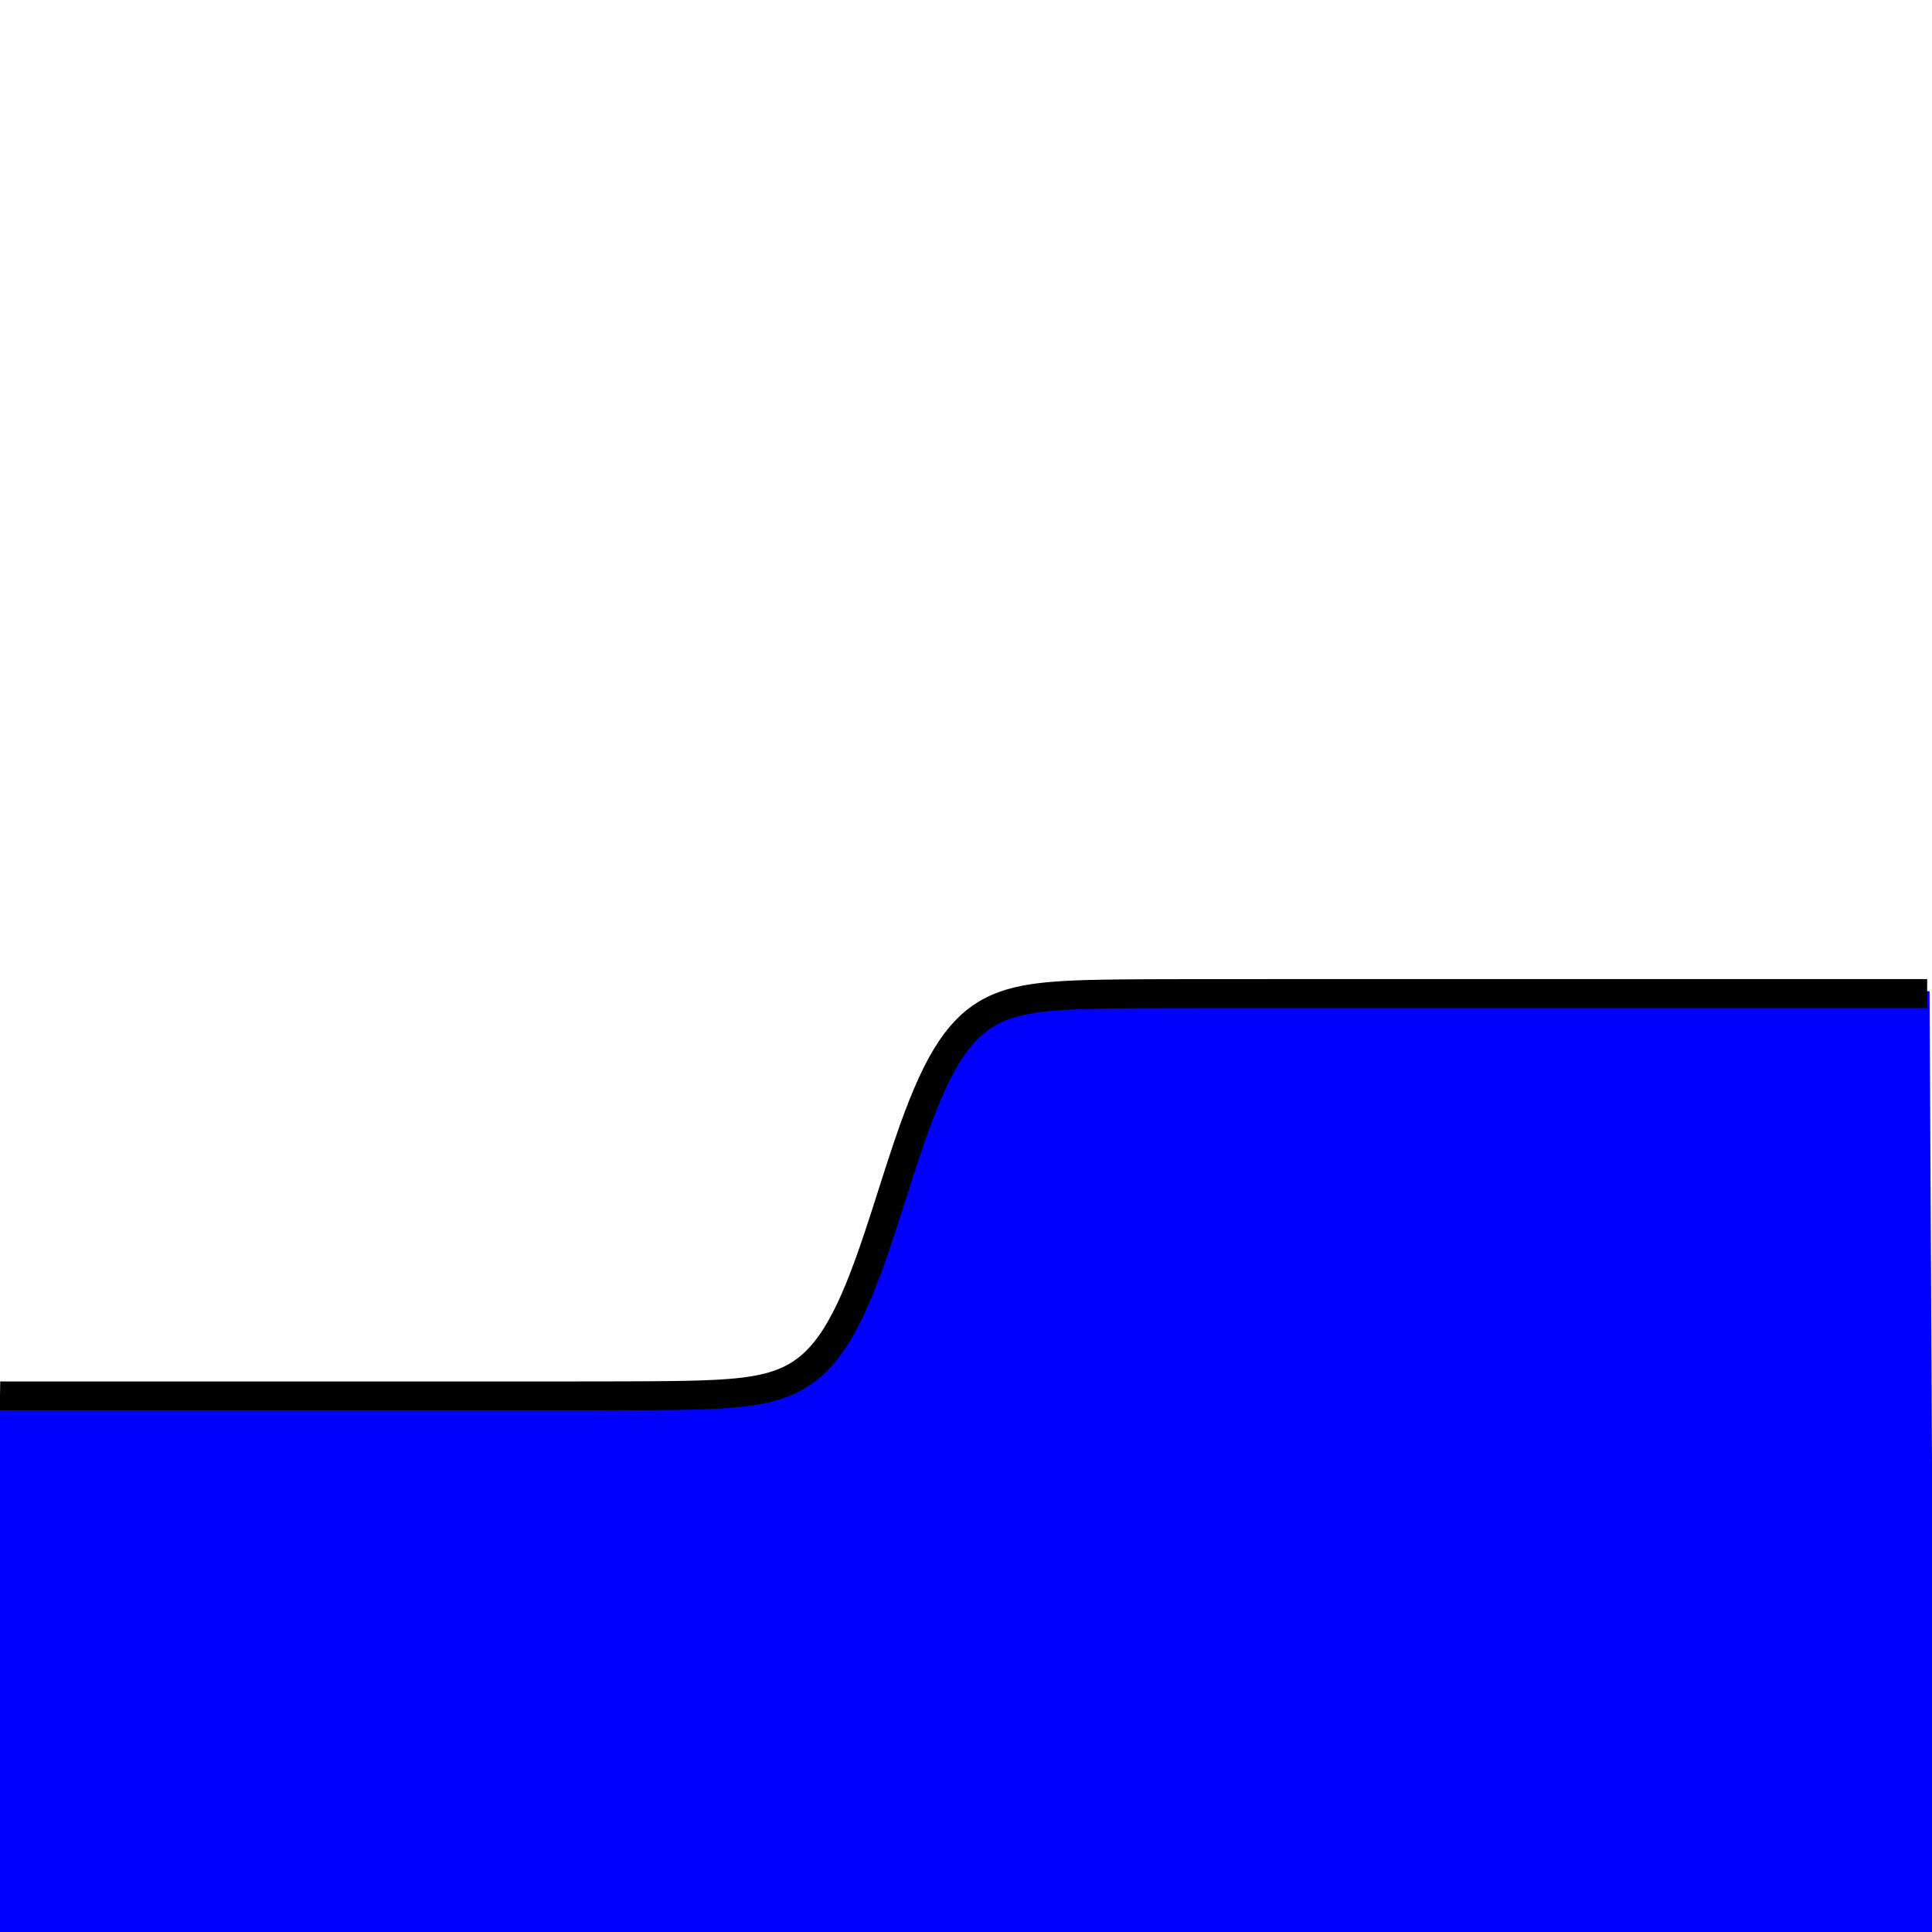
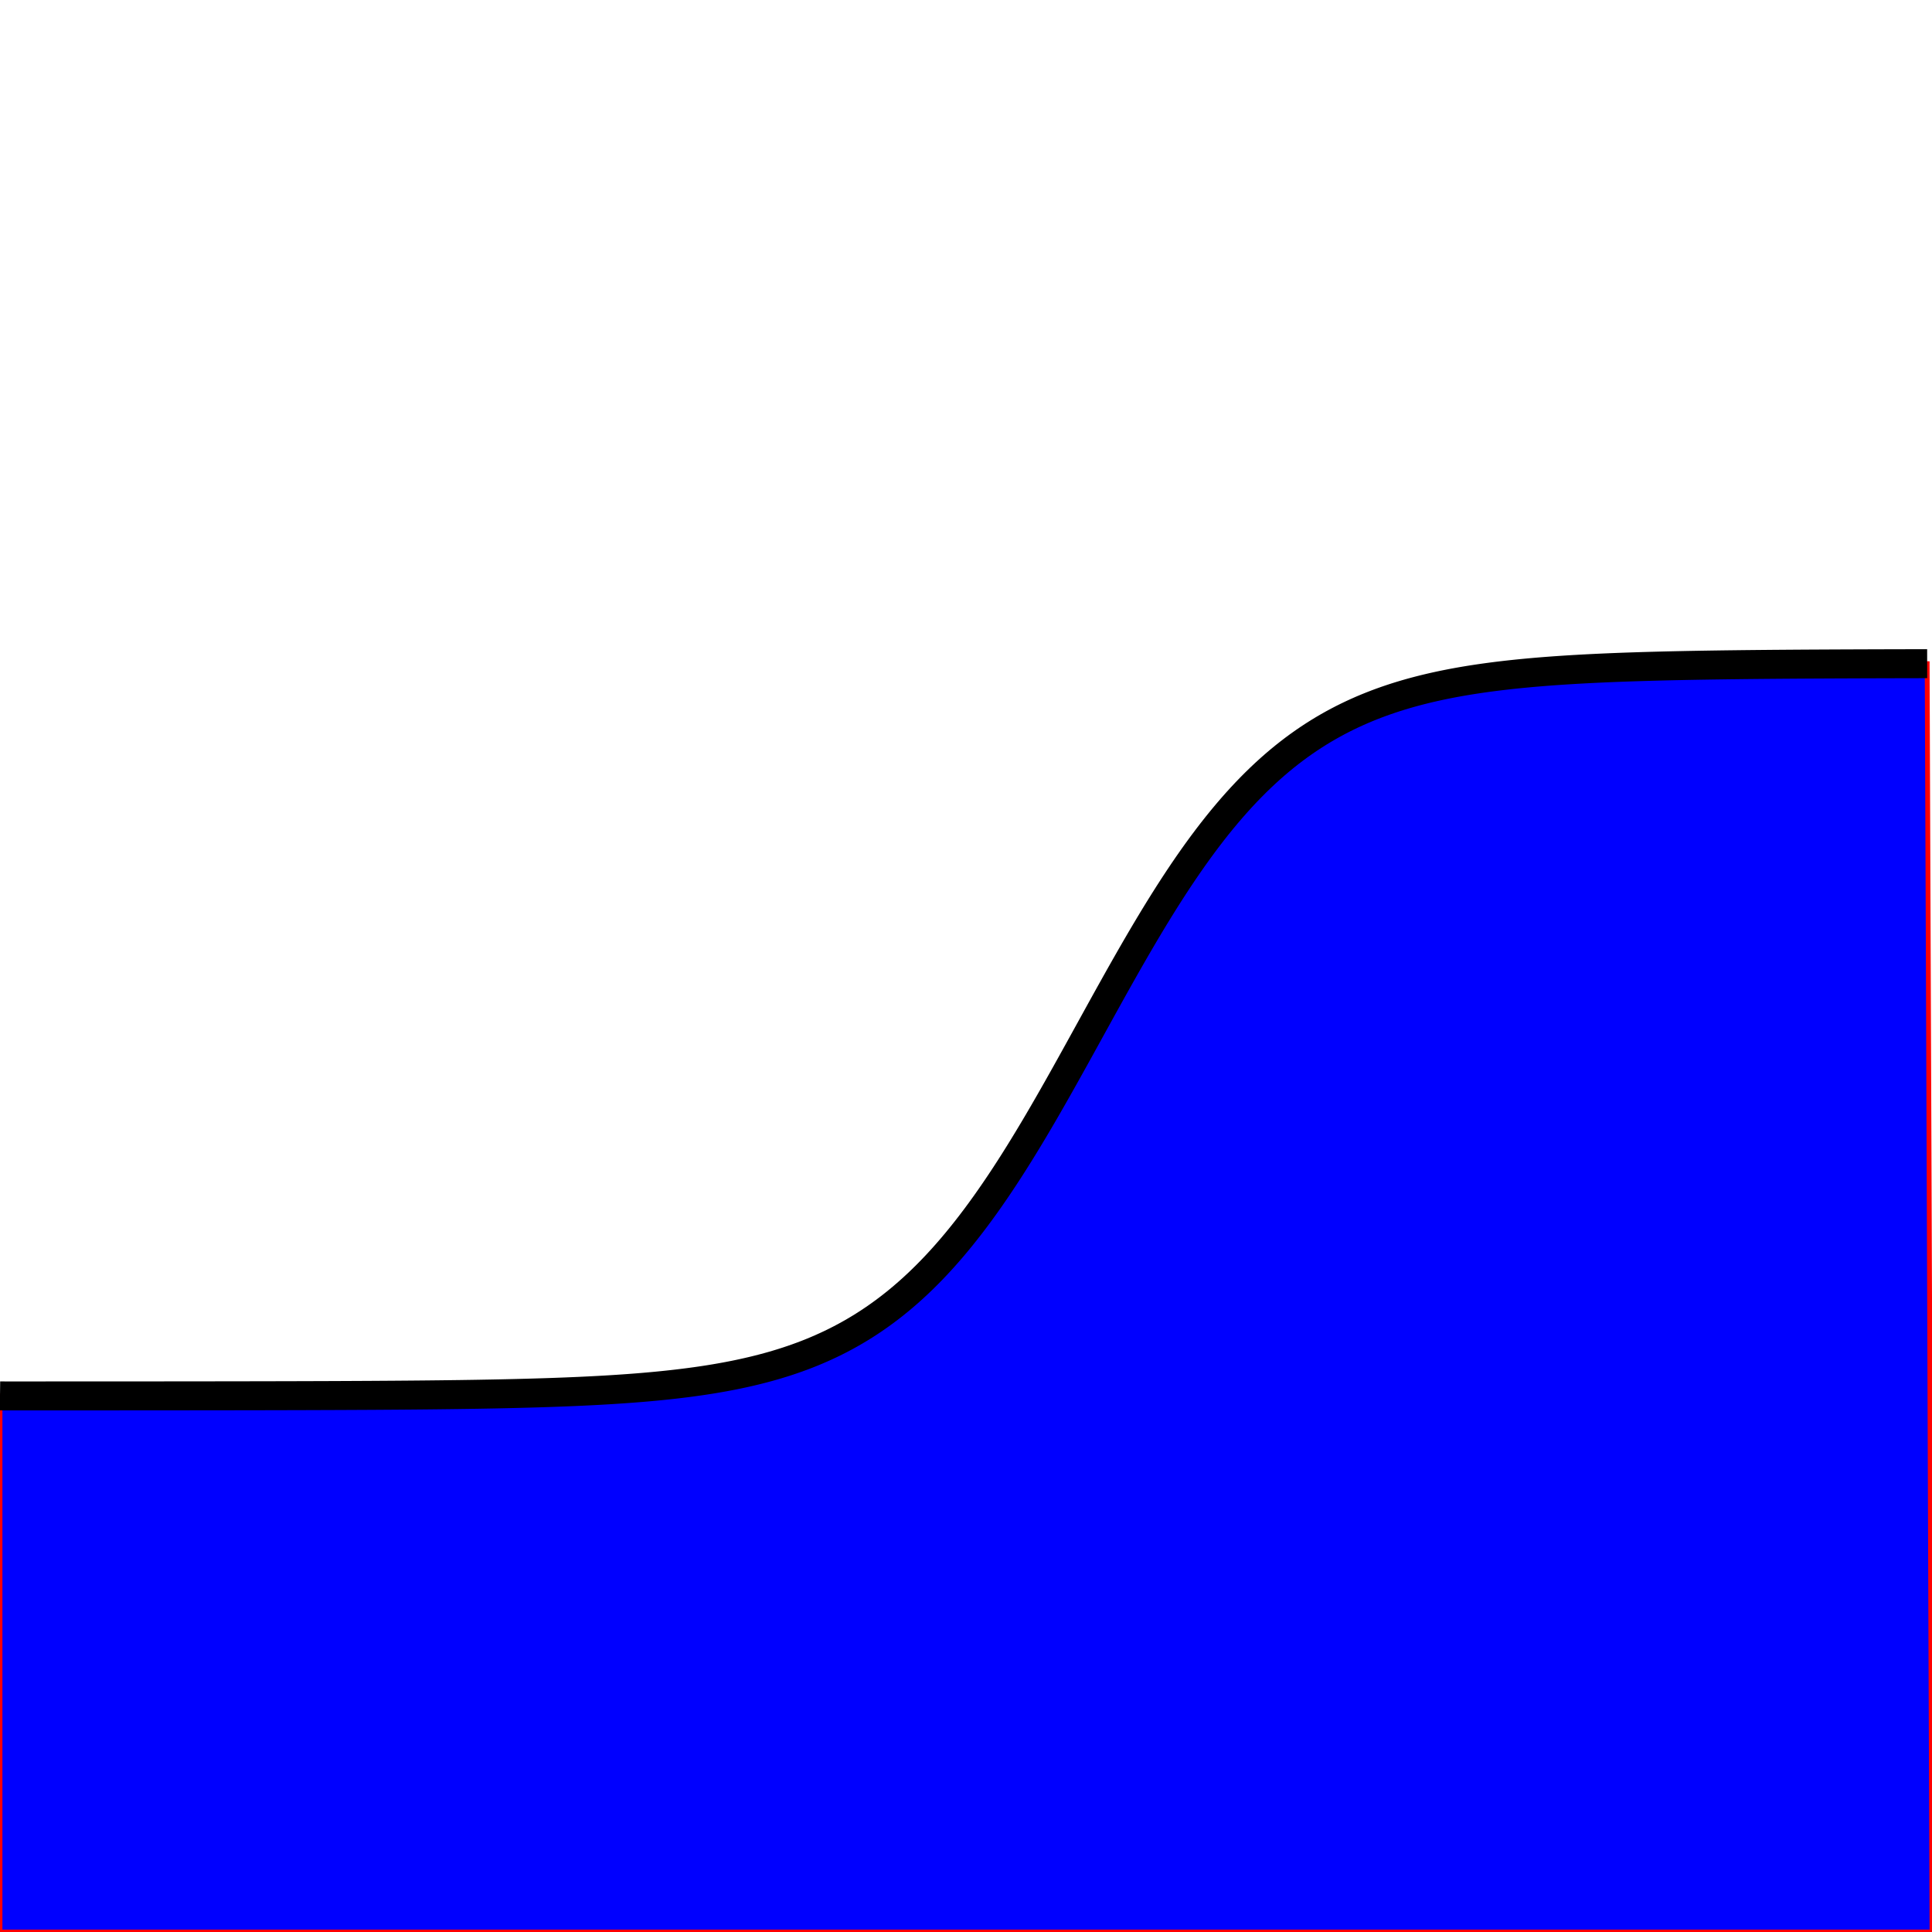
<svg xmlns="http://www.w3.org/2000/svg" width="400" height="400" viewbox="0 0 400 400">
-   <path d="M0 289 L1 289.015 L2 289.015 L3 289.015 L4 289.015 L5 289.015 L6 289.015 L7 289.015 L8 289.015 L9 289.015 L10 289.015 L11 289.015 L12 289.015 L13 289.015 L14 289.015 L15 289.015 L16 289.015 L17 289.015 L18 289.015 L19 289.015 L20 289.015 L21 289.015 L22 289.015 L23 289.015 L24 289.015 L25 289.015 L26 289.015 L27 289.015 L28 289.015 L29 289.015 L30 289.015 L31 289.015 L32 289.015 L33 289.015 L34 289.015 L35 289.015 L36 289.015 L37 289.015 L38 289.015 L39 289.015 L40 289.015 L41 289.015 L42 289.015 L43 289.015 L44 289.015 L45 289.015 L46 289.015 L47 289.015 L48 289.015 L49 289.015 L50 289.015 L51 289.015 L52 289.015 L53 289.015 L54 289.015 L55 289.015 L56 289.015 L57 289.015 L58 289.015 L59 289.015 L60 289.015 L61 289.015 L62 289.015 L63 289.015 L64 289.015 L65 289.015 L66 289.015 L67 289.015 L68 289.015 L69 289.015 L70 289.015 L71 289.015 L72 289.015 L73 289.015 L74 289.015 L75 289.015 L76 289.015 L77 289.015 L78 289.015 L79 289.015 L80 289.015 L81 289.015 L82 289.015 L83 289.015 L84 289.015 L85 289.015 L86 289.015 L87 289.015 L88 289.015 L89 289.015 L90 289.015 L91 289.015 L92 289.015 L93 289.015 L94 289.015 L95 289.015 L96 289.015 L97 289.015 L98 289.015 L99 289.015 L100 289.015 L101 289.015 L102 289.015 L103 289.015 L104 289.015 L105 289.015 L106 289.015 L107 289.015 L108 289.014 L109 289.014 L110 289.014 L111 289.014 L112 289.014 L113 289.014 L114 289.013 L115 289.013 L116 289.013 L117 289.012 L118 289.012 L119 289.011 L120 289.01 L121 289.009 L122 289.009 L123 289.007 L124 289.006 L125 289.005 L126 289.003 L127 289.001 L128 288.999 L129 288.996 L130 288.993 L131 288.989 L132 288.985 L133 288.98 L134 288.974 L135 288.968 L136 288.96 L137 288.951 L138 288.941 L139 288.929 L140 288.915 L141 288.898 L142 288.879 L143 288.857 L144 288.832 L145 288.802 L146 288.768 L147 288.727 L148 288.681 L149 288.627 L150 288.564 L151 288.492 L152 288.408 L153 288.31 L154 288.197 L155 288.065 L156 287.913 L157 287.737 L158 287.534 L159 287.299 L160 287.027 L161 286.713 L162 286.352 L163 285.936 L164 285.458 L165 284.91 L166 284.282 L167 283.565 L168 282.748 L169 281.819 L170 280.768 L171 279.583 L172 278.251 L173 276.762 L174 275.107 L175 273.278 L176 271.27 L177 269.081 L178 266.714 L179 264.177 L180 261.481 L181 258.644 L182 255.69 L183 252.645 L184 249.543 L185 246.415 L186 243.299 L187 240.228 L188 237.235 L189 234.349 L190 231.595 L191 228.993 L192 226.558 L193 224.298 L194 222.219 L195 220.32 L196 218.598 L197 217.045 L198 215.652 L199 214.411 L200 213.308 L201 212.332 L202 211.473 L203 210.718 L204 210.056 L205 209.477 L206 208.973 L207 208.534 L208 208.152 L209 207.82 L210 207.533 L211 207.284 L212 207.068 L213 206.882 L214 206.721 L215 206.582 L216 206.462 L217 206.358 L218 206.269 L219 206.192 L220 206.126 L221 206.068 L222 206.019 L223 205.977 L224 205.94 L225 205.909 L226 205.881 L227 205.858 L228 205.838 L229 205.821 L230 205.806 L231 205.793 L232 205.782 L233 205.772 L234 205.764 L235 205.757 L236 205.751 L237 205.746 L238 205.742 L239 205.738 L240 205.734 L241 205.731 L242 205.729 L243 205.727 L244 205.725 L245 205.723 L246 205.722 L247 205.721 L248 205.72 L249 205.719 L250 205.718 L251 205.718 L252 205.717 L253 205.717 L254 205.716 L255 205.716 L256 205.716 L257 205.715 L258 205.715 L259 205.715 L260 205.715 L261 205.715 L262 205.715 L263 205.714 L264 205.714 L265 205.714 L266 205.714 L267 205.714 L268 205.714 L269 205.714 L270 205.714 L271 205.714 L272 205.714 L273 205.714 L274 205.714 L275 205.714 L276 205.714 L277 205.714 L278 205.714 L279 205.714 L280 205.714 L281 205.714 L282 205.714 L283 205.714 L284 205.714 L285 205.714 L286 205.714 L287 205.714 L288 205.714 L289 205.714 L290 205.714 L291 205.714 L292 205.714 L293 205.714 L294 205.714 L295 205.714 L296 205.714 L297 205.714 L298 205.714 L299 205.714 L300 205.714 L301 205.714 L302 205.714 L303 205.714 L304 205.714 L305 205.714 L306 205.714 L307 205.714 L308 205.714 L309 205.714 L310 205.714 L311 205.714 L312 205.714 L313 205.714 L314 205.714 L315 205.714 L316 205.714 L317 205.714 L318 205.714 L319 205.714 L320 205.714 L321 205.714 L322 205.714 L323 205.714 L324 205.714 L325 205.714 L326 205.714 L327 205.714 L328 205.714 L329 205.714 L330 205.714 L331 205.714 L332 205.714 L333 205.714 L334 205.714 L335 205.714 L336 205.714 L337 205.714 L338 205.714 L339 205.714 L340 205.714 L341 205.714 L342 205.714 L343 205.714 L344 205.714 L345 205.714 L346 205.714 L347 205.714 L348 205.714 L349 205.714 L350 205.714 L351 205.714 L352 205.714 L353 205.714 L354 205.714 L355 205.714 L356 205.714 L357 205.714 L358 205.714 L359 205.714 L360 205.714 L361 205.714 L362 205.714 L363 205.714 L364 205.714 L365 205.714 L366 205.714 L367 205.714 L368 205.714 L369 205.714 L370 205.714 L371 205.714 L372 205.714 L373 205.714 L374 205.714 L375 205.714 L376 205.714 L377 205.714 L378 205.714 L379 205.714 L380 205.714 L381 205.714 L382 205.714 L383 205.714 L384 205.714 L385 205.714 L386 205.714 L387 205.714 L388 205.714 L389 205.714 L390 205.714 L391 205.714 L392 205.714 L393 205.714 L394 205.714 L395 205.714 L396 205.714 L397 205.714 L398 205.714 L399 205.714 L400 400 L0 400 L0 289.015 Z" stroke="blue" stroke-width="1" fill="blue" />
-   <path d="M0 289 L1 289.015 L2 289.015 L3 289.015 L4 289.015 L5 289.015 L6 289.015 L7 289.015 L8 289.015 L9 289.015 L10 289.015 L11 289.015 L12 289.015 L13 289.015 L14 289.015 L15 289.015 L16 289.015 L17 289.015 L18 289.015 L19 289.015 L20 289.015 L21 289.015 L22 289.015 L23 289.015 L24 289.015 L25 289.015 L26 289.015 L27 289.015 L28 289.015 L29 289.015 L30 289.015 L31 289.015 L32 289.015 L33 289.015 L34 289.015 L35 289.015 L36 289.015 L37 289.015 L38 289.015 L39 289.015 L40 289.015 L41 289.015 L42 289.015 L43 289.015 L44 289.015 L45 289.015 L46 289.015 L47 289.015 L48 289.015 L49 289.015 L50 289.015 L51 289.015 L52 289.015 L53 289.015 L54 289.015 L55 289.015 L56 289.015 L57 289.015 L58 289.015 L59 289.015 L60 289.015 L61 289.015 L62 289.015 L63 289.015 L64 289.015 L65 289.015 L66 289.015 L67 289.015 L68 289.015 L69 289.015 L70 289.015 L71 289.015 L72 289.015 L73 289.015 L74 289.015 L75 289.015 L76 289.015 L77 289.015 L78 289.015 L79 289.015 L80 289.015 L81 289.015 L82 289.015 L83 289.015 L84 289.015 L85 289.015 L86 289.015 L87 289.015 L88 289.015 L89 289.015 L90 289.015 L91 289.015 L92 289.015 L93 289.015 L94 289.015 L95 289.015 L96 289.015 L97 289.015 L98 289.015 L99 289.015 L100 289.015 L101 289.015 L102 289.015 L103 289.015 L104 289.015 L105 289.015 L106 289.015 L107 289.015 L108 289.014 L109 289.014 L110 289.014 L111 289.014 L112 289.014 L113 289.014 L114 289.013 L115 289.013 L116 289.013 L117 289.012 L118 289.012 L119 289.011 L120 289.01 L121 289.009 L122 289.009 L123 289.007 L124 289.006 L125 289.005 L126 289.003 L127 289.001 L128 288.999 L129 288.996 L130 288.993 L131 288.989 L132 288.985 L133 288.98 L134 288.974 L135 288.968 L136 288.96 L137 288.951 L138 288.941 L139 288.929 L140 288.915 L141 288.898 L142 288.879 L143 288.857 L144 288.832 L145 288.802 L146 288.768 L147 288.727 L148 288.681 L149 288.627 L150 288.564 L151 288.492 L152 288.408 L153 288.31 L154 288.197 L155 288.065 L156 287.913 L157 287.737 L158 287.534 L159 287.299 L160 287.027 L161 286.713 L162 286.352 L163 285.936 L164 285.458 L165 284.91 L166 284.282 L167 283.565 L168 282.748 L169 281.819 L170 280.768 L171 279.583 L172 278.251 L173 276.762 L174 275.107 L175 273.278 L176 271.27 L177 269.081 L178 266.714 L179 264.177 L180 261.481 L181 258.644 L182 255.69 L183 252.645 L184 249.543 L185 246.415 L186 243.299 L187 240.228 L188 237.235 L189 234.349 L190 231.595 L191 228.993 L192 226.558 L193 224.298 L194 222.219 L195 220.32 L196 218.598 L197 217.045 L198 215.652 L199 214.411 L200 213.308 L201 212.332 L202 211.473 L203 210.718 L204 210.056 L205 209.477 L206 208.973 L207 208.534 L208 208.152 L209 207.82 L210 207.533 L211 207.284 L212 207.068 L213 206.882 L214 206.721 L215 206.582 L216 206.462 L217 206.358 L218 206.269 L219 206.192 L220 206.126 L221 206.068 L222 206.019 L223 205.977 L224 205.94 L225 205.909 L226 205.881 L227 205.858 L228 205.838 L229 205.821 L230 205.806 L231 205.793 L232 205.782 L233 205.772 L234 205.764 L235 205.757 L236 205.751 L237 205.746 L238 205.742 L239 205.738 L240 205.734 L241 205.731 L242 205.729 L243 205.727 L244 205.725 L245 205.723 L246 205.722 L247 205.721 L248 205.72 L249 205.719 L250 205.718 L251 205.718 L252 205.717 L253 205.717 L254 205.716 L255 205.716 L256 205.716 L257 205.715 L258 205.715 L259 205.715 L260 205.715 L261 205.715 L262 205.715 L263 205.714 L264 205.714 L265 205.714 L266 205.714 L267 205.714 L268 205.714 L269 205.714 L270 205.714 L271 205.714 L272 205.714 L273 205.714 L274 205.714 L275 205.714 L276 205.714 L277 205.714 L278 205.714 L279 205.714 L280 205.714 L281 205.714 L282 205.714 L283 205.714 L284 205.714 L285 205.714 L286 205.714 L287 205.714 L288 205.714 L289 205.714 L290 205.714 L291 205.714 L292 205.714 L293 205.714 L294 205.714 L295 205.714 L296 205.714 L297 205.714 L298 205.714 L299 205.714 L300 205.714 L301 205.714 L302 205.714 L303 205.714 L304 205.714 L305 205.714 L306 205.714 L307 205.714 L308 205.714 L309 205.714 L310 205.714 L311 205.714 L312 205.714 L313 205.714 L314 205.714 L315 205.714 L316 205.714 L317 205.714 L318 205.714 L319 205.714 L320 205.714 L321 205.714 L322 205.714 L323 205.714 L324 205.714 L325 205.714 L326 205.714 L327 205.714 L328 205.714 L329 205.714 L330 205.714 L331 205.714 L332 205.714 L333 205.714 L334 205.714 L335 205.714 L336 205.714 L337 205.714 L338 205.714 L339 205.714 L340 205.714 L341 205.714 L342 205.714 L343 205.714 L344 205.714 L345 205.714 L346 205.714 L347 205.714 L348 205.714 L349 205.714 L350 205.714 L351 205.714 L352 205.714 L353 205.714 L354 205.714 L355 205.714 L356 205.714 L357 205.714 L358 205.714 L359 205.714 L360 205.714 L361 205.714 L362 205.714 L363 205.714 L364 205.714 L365 205.714 L366 205.714 L367 205.714 L368 205.714 L369 205.714 L370 205.714 L371 205.714 L372 205.714 L373 205.714 L374 205.714 L375 205.714 L376 205.714 L377 205.714 L378 205.714 L379 205.714 L380 205.714 L381 205.714 L382 205.714 L383 205.714 L384 205.714 L385 205.714 L386 205.714 L387 205.714 L388 205.714 L389 205.714 L390 205.714 L391 205.714 L392 205.714 L393 205.714 L394 205.714 L395 205.714 L396 205.714 L397 205.714 L398 205.714 L399 205.714 " stroke="black" stroke-width="6" fill="none" />
+   <path d="M0 289 L1 289.012 L2 289.012 L3 289.012 L4 289.012 L5 289.011 L6 289.011 L7 289.011 L8 289.011 L9 289.011 L10 289.01 L11 289.01 L12 289.01 L13 289.01 L14 289.009 L15 289.009 L16 289.009 L17 289.008 L18 289.008 L19 289.008 L20 289.007 L21 289.007 L22 289.006 L23 289.006 L24 289.006 L25 289.005 L26 289.005 L27 289.004 L28 289.004 L29 289.003 L30 289.002 L31 289.002 L32 289.001 L33 289 L34 289 L35 288.999 L36 288.998 L37 288.997 L38 288.996 L39 288.995 L40 288.994 L41 288.993 L42 288.992 L43 288.991 L44 288.99 L45 288.989 L46 288.988 L47 288.986 L48 288.985 L49 288.983 L50 288.982 L51 288.98 L52 288.978 L53 288.976 L54 288.975 L55 288.973 L56 288.97 L57 288.968 L58 288.966 L59 288.964 L60 288.961 L61 288.958 L62 288.956 L63 288.953 L64 288.95 L65 288.946 L66 288.943 L67 288.939 L68 288.936 L69 288.932 L70 288.928 L71 288.923 L72 288.919 L73 288.914 L74 288.909 L75 288.904 L76 288.899 L77 288.893 L78 288.887 L79 288.88 L80 288.874 L81 288.867 L82 288.86 L83 288.852 L84 288.844 L85 288.836 L86 288.827 L87 288.818 L88 288.808 L89 288.798 L90 288.787 L91 288.776 L92 288.764 L93 288.752 L94 288.739 L95 288.726 L96 288.711 L97 288.697 L98 288.681 L99 288.665 L100 288.647 L101 288.629 L102 288.611 L103 288.591 L104 288.57 L105 288.548 L106 288.525 L107 288.501 L108 288.476 L109 288.45 L110 288.422 L111 288.393 L112 288.363 L113 288.331 L114 288.298 L115 288.263 L116 288.226 L117 288.188 L118 288.147 L119 288.105 L120 288.061 L121 288.014 L122 287.965 L123 287.914 L124 287.861 L125 287.804 L126 287.746 L127 287.684 L128 287.619 L129 287.551 L130 287.48 L131 287.406 L132 287.328 L133 287.246 L134 287.16 L135 287.07 L136 286.976 L137 286.878 L138 286.774 L139 286.666 L140 286.553 L141 286.434 L142 286.31 L143 286.18 L144 286.043 L145 285.901 L146 285.751 L147 285.595 L148 285.431 L149 285.259 L150 285.08 L151 284.892 L152 284.696 L153 284.49 L154 284.275 L155 284.05 L156 283.815 L157 283.569 L158 283.312 L159 283.044 L160 282.763 L161 282.469 L162 282.163 L163 281.843 L164 281.508 L165 281.159 L166 280.795 L167 280.415 L168 280.018 L169 279.604 L170 279.172 L171 278.722 L172 278.253 L173 277.765 L174 277.256 L175 276.726 L176 276.174 L177 275.6 L178 275.003 L179 274.382 L180 273.737 L181 273.066 L182 272.37 L183 271.647 L184 270.897 L185 270.119 L186 269.313 L187 268.477 L188 267.612 L189 266.717 L190 265.791 L191 264.833 L192 263.844 L193 262.823 L194 261.769 L195 260.683 L196 259.563 L197 258.41 L198 257.224 L199 256.004 L200 254.751 L201 253.464 L202 252.145 L203 250.792 L204 249.407 L205 247.99 L206 246.542 L207 245.063 L208 243.553 L209 242.015 L210 240.448 L211 238.854 L212 237.234 L213 235.589 L214 233.921 L215 232.231 L216 230.52 L217 228.79 L218 227.044 L219 225.282 L220 223.507 L221 221.719 L222 219.923 L223 218.118 L224 216.309 L225 214.495 L226 212.68 L227 210.866 L228 209.054 L229 207.247 L230 205.447 L231 203.655 L232 201.874 L233 200.106 L234 198.353 L235 196.616 L236 194.897 L237 193.197 L238 191.519 L239 189.864 L240 188.233 L241 186.628 L242 185.049 L243 183.498 L244 181.976 L245 180.483 L246 179.021 L247 177.59 L248 176.191 L249 174.825 L250 173.491 L251 172.19 L252 170.922 L253 169.688 L254 168.487 L255 167.32 L256 166.185 L257 165.084 L258 164.016 L259 162.981 L260 161.978 L261 161.007 L262 160.067 L263 159.159 L264 158.28 L265 157.432 L266 156.613 L267 155.823 L268 155.061 L269 154.326 L270 153.619 L271 152.937 L272 152.281 L273 151.649 L274 151.042 L275 150.458 L276 149.896 L277 149.357 L278 148.839 L279 148.342 L280 147.864 L281 147.406 L282 146.966 L283 146.545 L284 146.141 L285 145.753 L286 145.382 L287 145.026 L288 144.686 L289 144.359 L290 144.047 L291 143.748 L292 143.462 L293 143.188 L294 142.926 L295 142.675 L296 142.435 L297 142.206 L298 141.987 L299 141.777 L300 141.577 L301 141.385 L302 141.202 L303 141.027 L304 140.86 L305 140.701 L306 140.548 L307 140.403 L308 140.264 L309 140.131 L310 140.004 L311 139.883 L312 139.767 L313 139.657 L314 139.551 L315 139.451 L316 139.355 L317 139.263 L318 139.175 L319 139.092 L320 139.012 L321 138.936 L322 138.864 L323 138.795 L324 138.729 L325 138.666 L326 138.605 L327 138.548 L328 138.493 L329 138.441 L330 138.391 L331 138.344 L332 138.299 L333 138.255 L334 138.214 L335 138.175 L336 138.137 L337 138.102 L338 138.068 L339 138.035 L340 138.004 L341 137.975 L342 137.946 L343 137.92 L344 137.894 L345 137.869 L346 137.846 L347 137.824 L348 137.803 L349 137.782 L350 137.763 L351 137.745 L352 137.727 L353 137.711 L354 137.695 L355 137.68 L356 137.665 L357 137.651 L358 137.638 L359 137.626 L360 137.614 L361 137.602 L362 137.591 L363 137.581 L364 137.571 L365 137.562 L366 137.553 L367 137.544 L368 137.536 L369 137.528 L370 137.521 L371 137.514 L372 137.507 L373 137.5 L374 137.494 L375 137.488 L376 137.483 L377 137.478 L378 137.473 L379 137.468 L380 137.463 L381 137.459 L382 137.455 L383 137.451 L384 137.447 L385 137.443 L386 137.44 L387 137.436 L388 137.433 L389 137.43 L390 137.427 L391 137.425 L392 137.422 L393 137.42 L394 137.417 L395 137.415 L396 137.413 L397 137.411 L398 137.409 L399 137.407 L400 400 L0 400 L0 289.015 Z" stroke="red" stroke-width="1" fill="blue" />
+   <path d="M0 289 L1 289.012 L2 289.012 L3 289.012 L4 289.012 L5 289.011 L6 289.011 L7 289.011 L8 289.011 L9 289.011 L10 289.01 L11 289.01 L12 289.01 L13 289.01 L14 289.009 L15 289.009 L16 289.009 L17 289.008 L18 289.008 L19 289.008 L20 289.007 L21 289.007 L22 289.006 L23 289.006 L24 289.006 L25 289.005 L26 289.005 L27 289.004 L28 289.004 L29 289.003 L30 289.002 L31 289.002 L32 289.001 L33 289 L34 289 L35 288.999 L36 288.998 L37 288.997 L38 288.996 L39 288.995 L40 288.994 L41 288.993 L42 288.992 L43 288.991 L44 288.99 L45 288.989 L46 288.988 L47 288.986 L48 288.985 L49 288.983 L50 288.982 L51 288.98 L52 288.978 L53 288.976 L54 288.975 L55 288.973 L56 288.97 L57 288.968 L58 288.966 L59 288.964 L60 288.961 L61 288.958 L62 288.956 L63 288.953 L64 288.95 L65 288.946 L66 288.943 L67 288.939 L68 288.936 L69 288.932 L70 288.928 L71 288.923 L72 288.919 L73 288.914 L74 288.909 L75 288.904 L76 288.899 L77 288.893 L78 288.887 L79 288.88 L80 288.874 L81 288.867 L82 288.86 L83 288.852 L84 288.844 L85 288.836 L86 288.827 L87 288.818 L88 288.808 L89 288.798 L90 288.787 L91 288.776 L92 288.764 L93 288.752 L94 288.739 L95 288.726 L96 288.711 L97 288.697 L98 288.681 L99 288.665 L100 288.647 L101 288.629 L102 288.611 L103 288.591 L104 288.57 L105 288.548 L106 288.525 L107 288.501 L108 288.476 L109 288.45 L110 288.422 L111 288.393 L112 288.363 L113 288.331 L114 288.298 L115 288.263 L116 288.226 L117 288.188 L118 288.147 L119 288.105 L120 288.061 L121 288.014 L122 287.965 L123 287.914 L124 287.861 L125 287.804 L126 287.746 L127 287.684 L128 287.619 L129 287.551 L130 287.48 L131 287.406 L132 287.328 L133 287.246 L134 287.16 L135 287.07 L136 286.976 L137 286.878 L138 286.774 L139 286.666 L140 286.553 L141 286.434 L142 286.31 L143 286.18 L144 286.043 L145 285.901 L146 285.751 L147 285.595 L148 285.431 L149 285.259 L150 285.08 L151 284.892 L152 284.696 L153 284.49 L154 284.275 L155 284.05 L156 283.815 L157 283.569 L158 283.312 L159 283.044 L160 282.763 L161 282.469 L162 282.163 L163 281.843 L164 281.508 L165 281.159 L166 280.795 L167 280.415 L168 280.018 L169 279.604 L170 279.172 L171 278.722 L172 278.253 L173 277.765 L174 277.256 L175 276.726 L176 276.174 L177 275.6 L178 275.003 L179 274.382 L180 273.737 L181 273.066 L182 272.37 L183 271.647 L184 270.897 L185 270.119 L186 269.313 L187 268.477 L188 267.612 L189 266.717 L190 265.791 L191 264.833 L192 263.844 L193 262.823 L194 261.769 L195 260.683 L196 259.563 L197 258.41 L198 257.224 L199 256.004 L200 254.751 L201 253.464 L202 252.145 L203 250.792 L204 249.407 L205 247.99 L206 246.542 L207 245.063 L208 243.553 L209 242.015 L210 240.448 L211 238.854 L212 237.234 L213 235.589 L214 233.921 L215 232.231 L216 230.52 L217 228.79 L218 227.044 L219 225.282 L220 223.507 L221 221.719 L222 219.923 L223 218.118 L224 216.309 L225 214.495 L226 212.68 L227 210.866 L228 209.054 L229 207.247 L230 205.447 L231 203.655 L232 201.874 L233 200.106 L234 198.353 L235 196.616 L236 194.897 L237 193.197 L238 191.519 L239 189.864 L240 188.233 L241 186.628 L242 185.049 L243 183.498 L244 181.976 L245 180.483 L246 179.021 L247 177.59 L248 176.191 L249 174.825 L250 173.491 L251 172.19 L252 170.922 L253 169.688 L254 168.487 L255 167.32 L256 166.185 L257 165.084 L258 164.016 L259 162.981 L260 161.978 L261 161.007 L262 160.067 L263 159.159 L264 158.28 L265 157.432 L266 156.613 L267 155.823 L268 155.061 L269 154.326 L270 153.619 L271 152.937 L272 152.281 L273 151.649 L274 151.042 L275 150.458 L276 149.896 L277 149.357 L278 148.839 L279 148.342 L280 147.864 L281 147.406 L282 146.966 L283 146.545 L284 146.141 L285 145.753 L286 145.382 L287 145.026 L288 144.686 L289 144.359 L290 144.047 L291 143.748 L292 143.462 L293 143.188 L294 142.926 L295 142.675 L296 142.435 L297 142.206 L298 141.987 L299 141.777 L300 141.577 L301 141.385 L302 141.202 L303 141.027 L304 140.86 L305 140.701 L306 140.548 L307 140.403 L308 140.264 L309 140.131 L310 140.004 L311 139.883 L312 139.767 L313 139.657 L314 139.551 L315 139.451 L316 139.355 L317 139.263 L318 139.175 L319 139.092 L320 139.012 L321 138.936 L322 138.864 L323 138.795 L324 138.729 L325 138.666 L326 138.605 L327 138.548 L328 138.493 L329 138.441 L330 138.391 L331 138.344 L332 138.299 L333 138.255 L334 138.214 L335 138.175 L336 138.137 L337 138.102 L338 138.068 L339 138.035 L340 138.004 L341 137.975 L342 137.946 L343 137.92 L344 137.894 L345 137.869 L346 137.846 L347 137.824 L348 137.803 L349 137.782 L350 137.763 L351 137.745 L352 137.727 L353 137.711 L354 137.695 L355 137.68 L356 137.665 L357 137.651 L358 137.638 L359 137.626 L360 137.614 L361 137.602 L362 137.591 L363 137.581 L364 137.571 L365 137.562 L366 137.553 L367 137.544 L368 137.536 L369 137.528 L370 137.521 L371 137.514 L372 137.507 L373 137.5 L374 137.494 L375 137.488 L376 137.483 L377 137.478 L378 137.473 L379 137.468 L380 137.463 L381 137.459 L382 137.455 L383 137.451 L384 137.447 L385 137.443 L386 137.44 L387 137.436 L388 137.433 L389 137.43 L390 137.427 L391 137.425 L392 137.422 L393 137.42 L394 137.417 L395 137.415 L396 137.413 L397 137.411 L398 137.409 L399 137.407 " stroke="black" stroke-width="6" fill="none" />
</svg>
